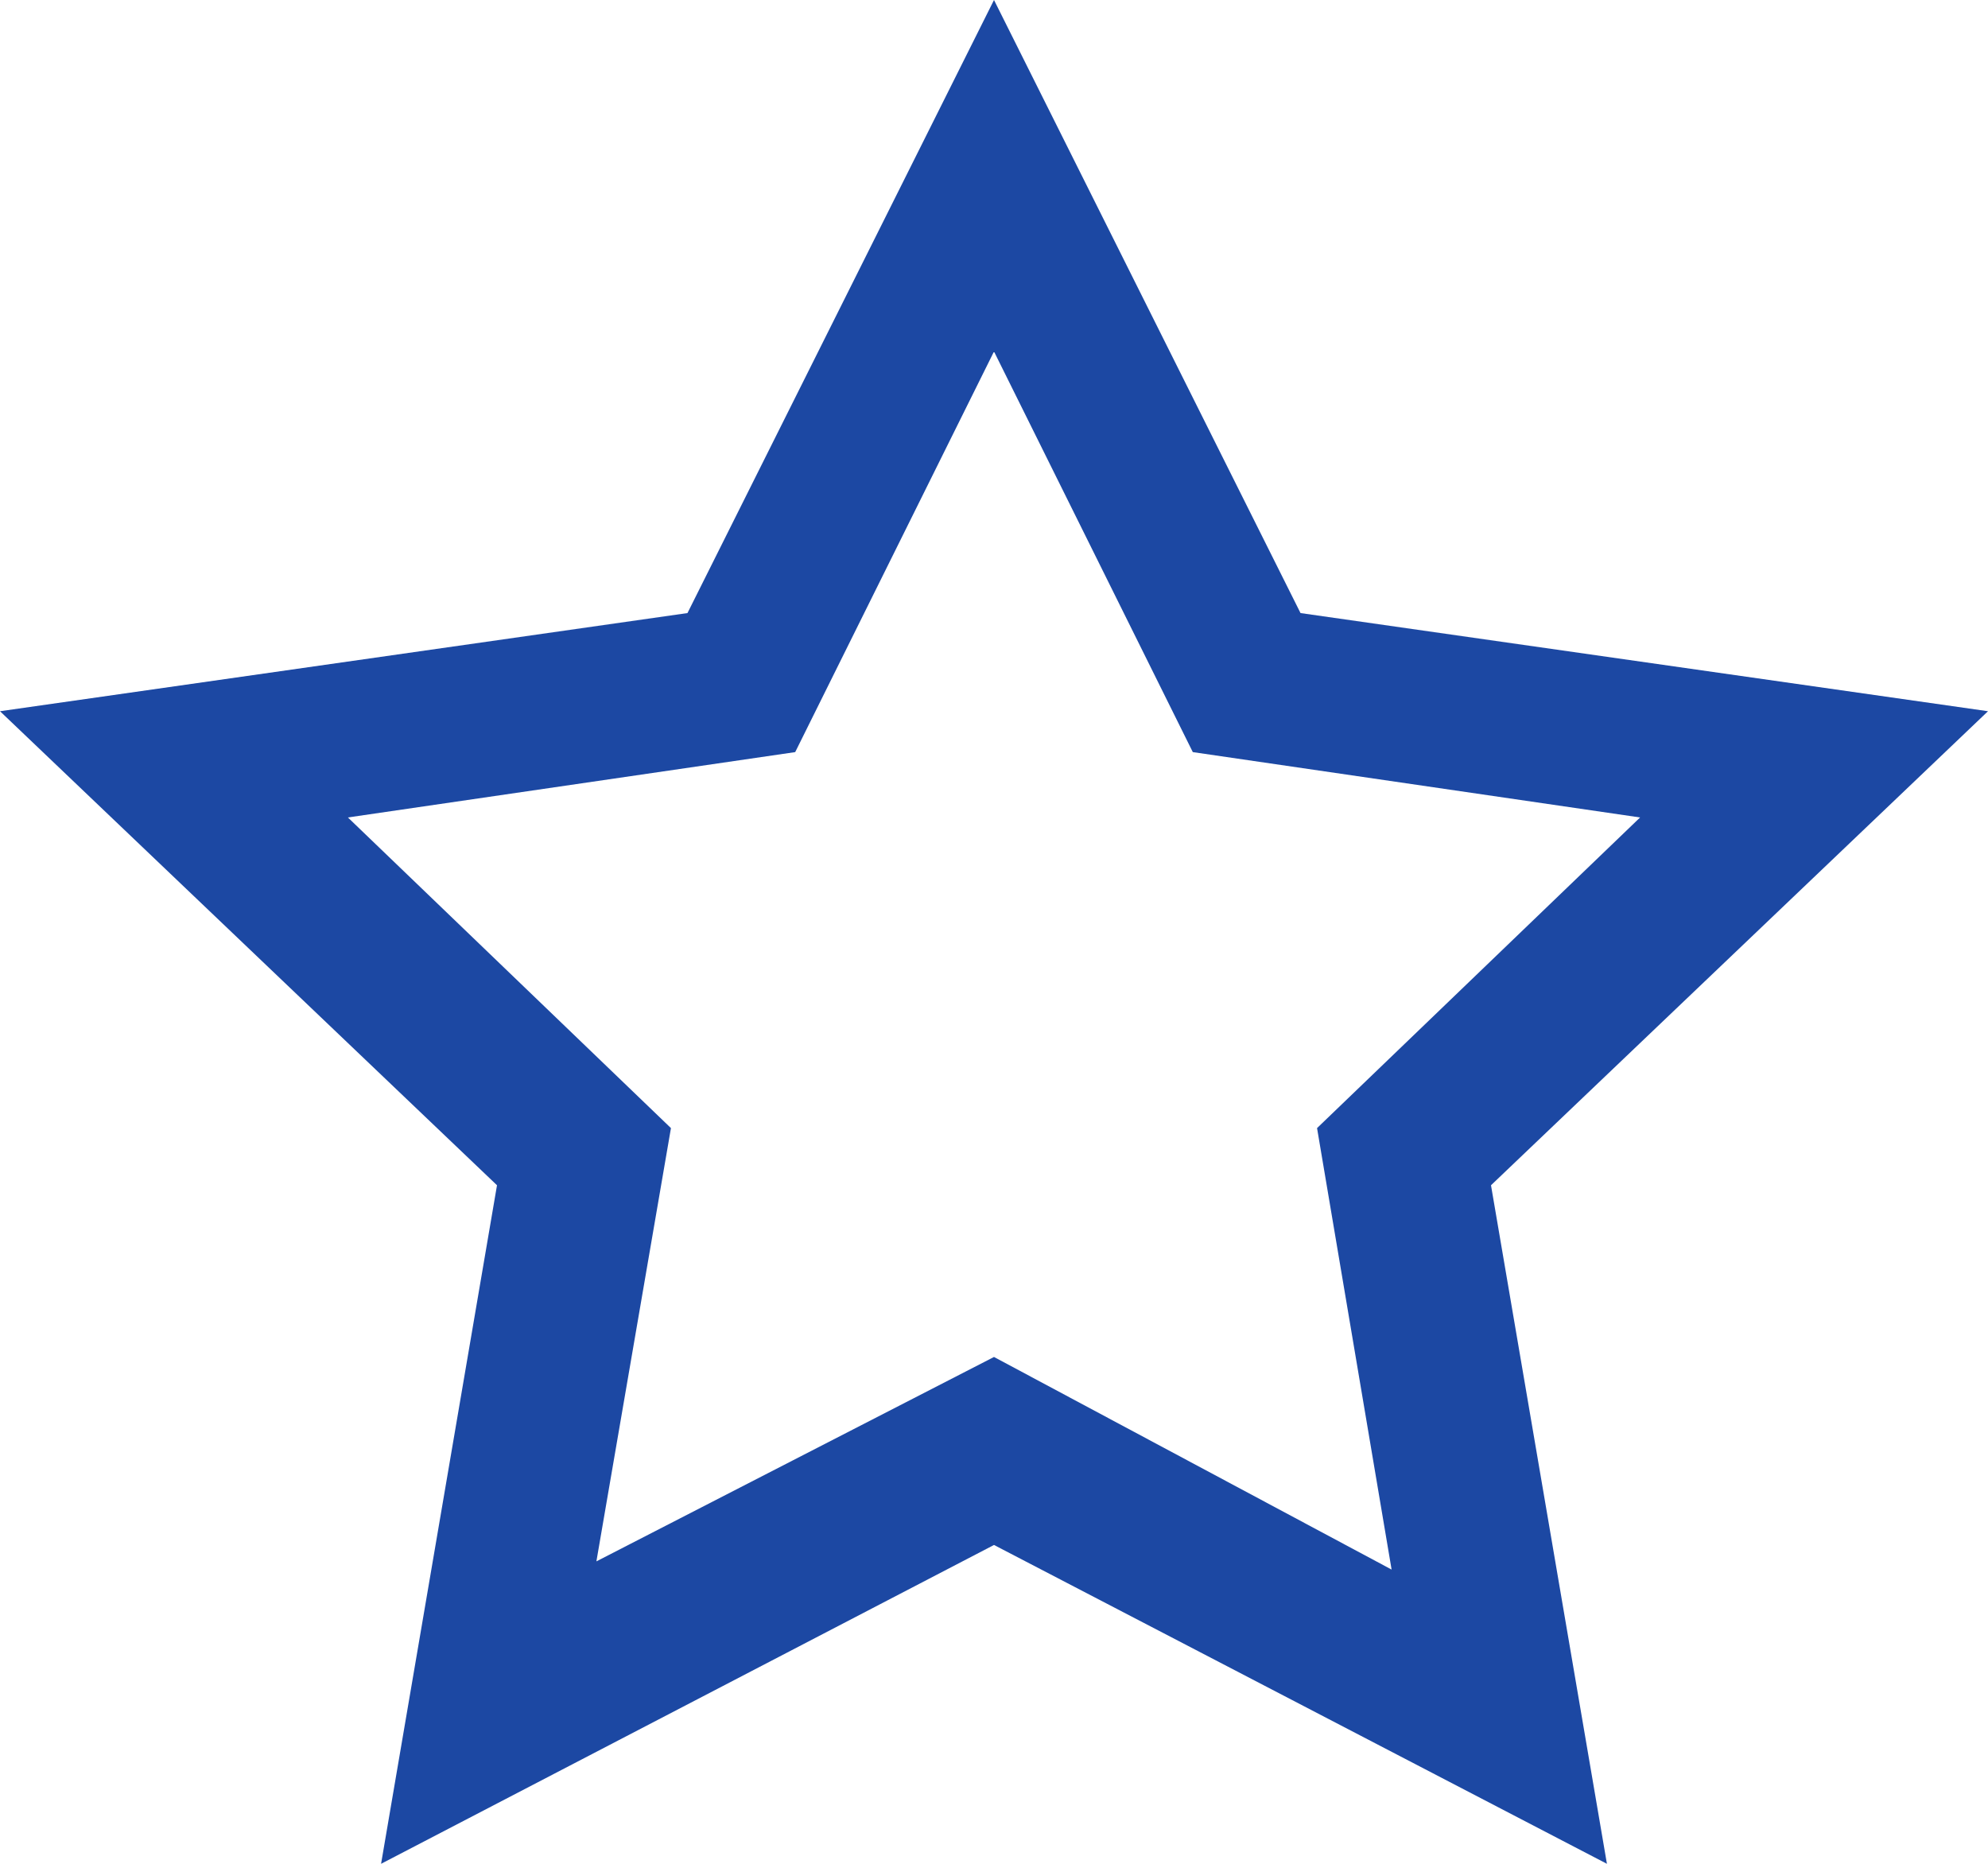
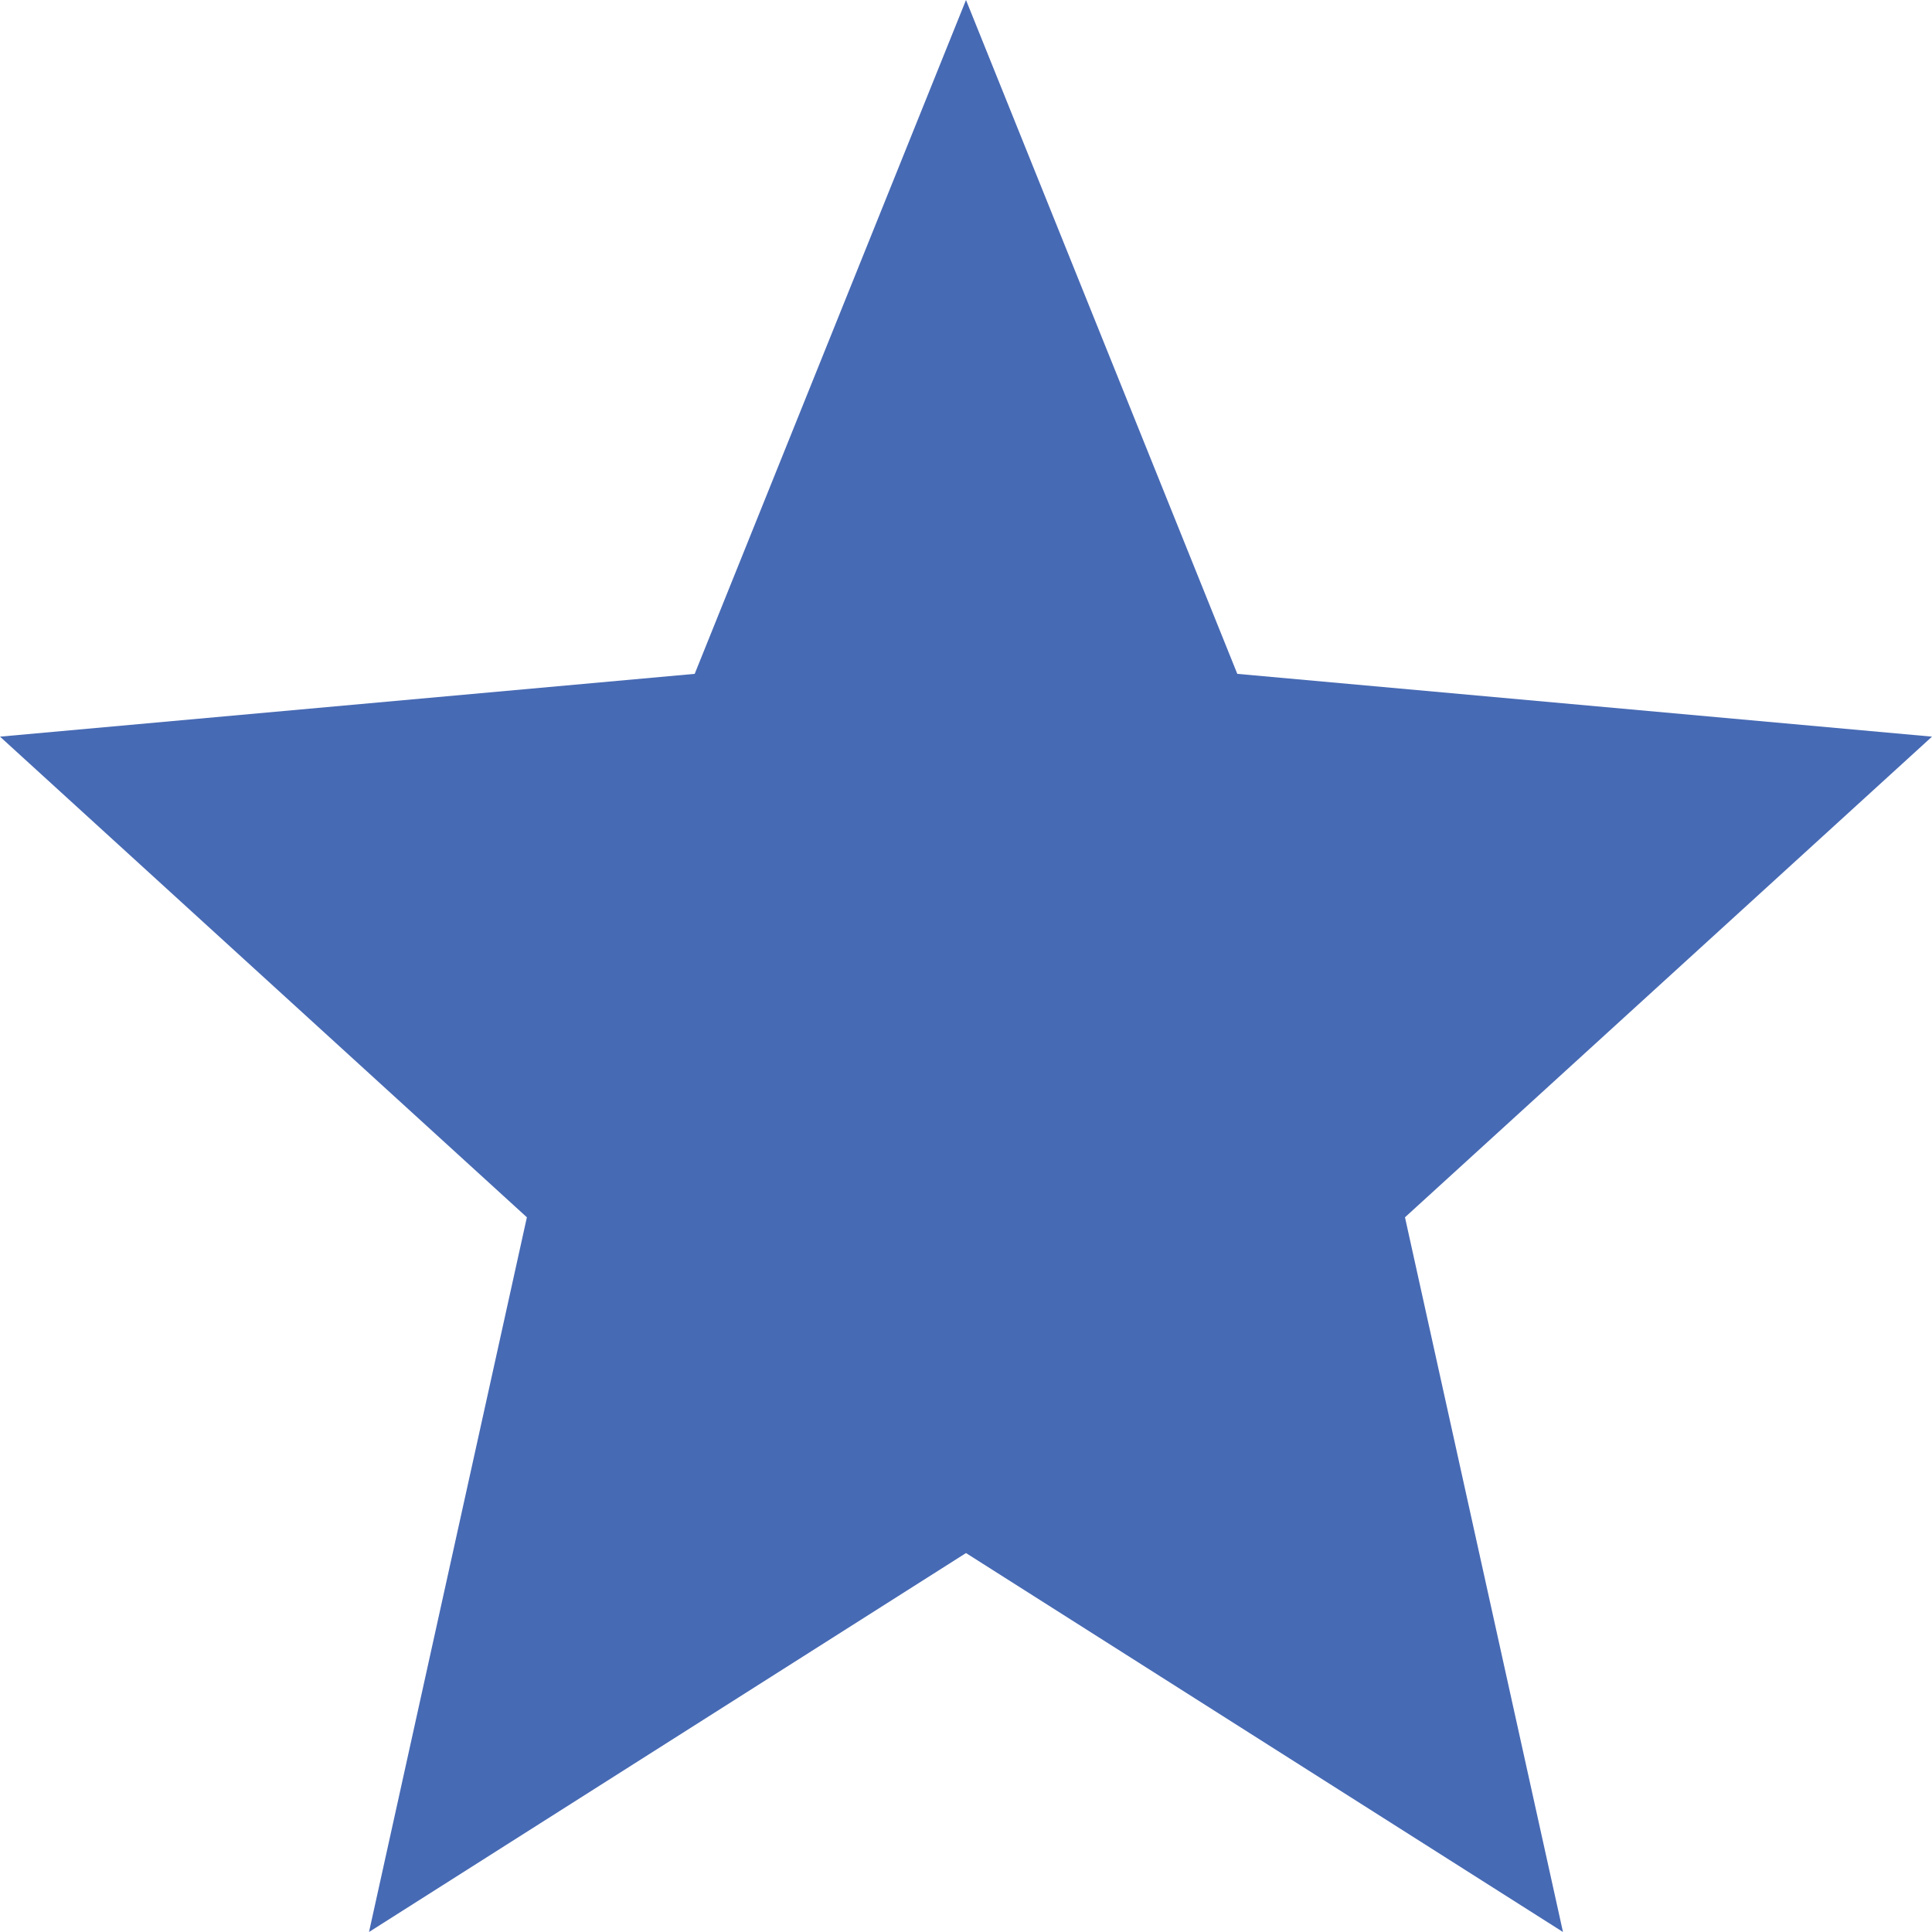
- <svg xmlns="http://www.w3.org/2000/svg" width="16" height="15" viewBox="0 0 16 15" fill="none">
-   <path d="M16 5.724L10.467 4.934L8 0L5.533 4.934L0 5.724L4 9.539L3.067 15L8 12.434L12.933 15L12 9.539L16 5.724ZM8 10.921L4.8 12.566L5.4 9.079L2.8 6.579L6.4 6.053L8 2.829L9.6 6.053L13.2 6.579L10.6 9.079L11.2 12.632L8 10.921Z" fill="#1C48A3" />
+ <svg xmlns="http://www.w3.org/2000/svg" width="14" height="14" viewBox="0 0 14 14" fill="none">
+   <path fill-rule="evenodd" clip-rule="evenodd" d="M7 11.254L11.326 14L10.181 8.821L14 5.338L8.966 4.883L7 0L5.034 4.883L0 5.338L3.818 8.821L2.674 14L7 11.254Z" fill="#476AB4" />
</svg>
